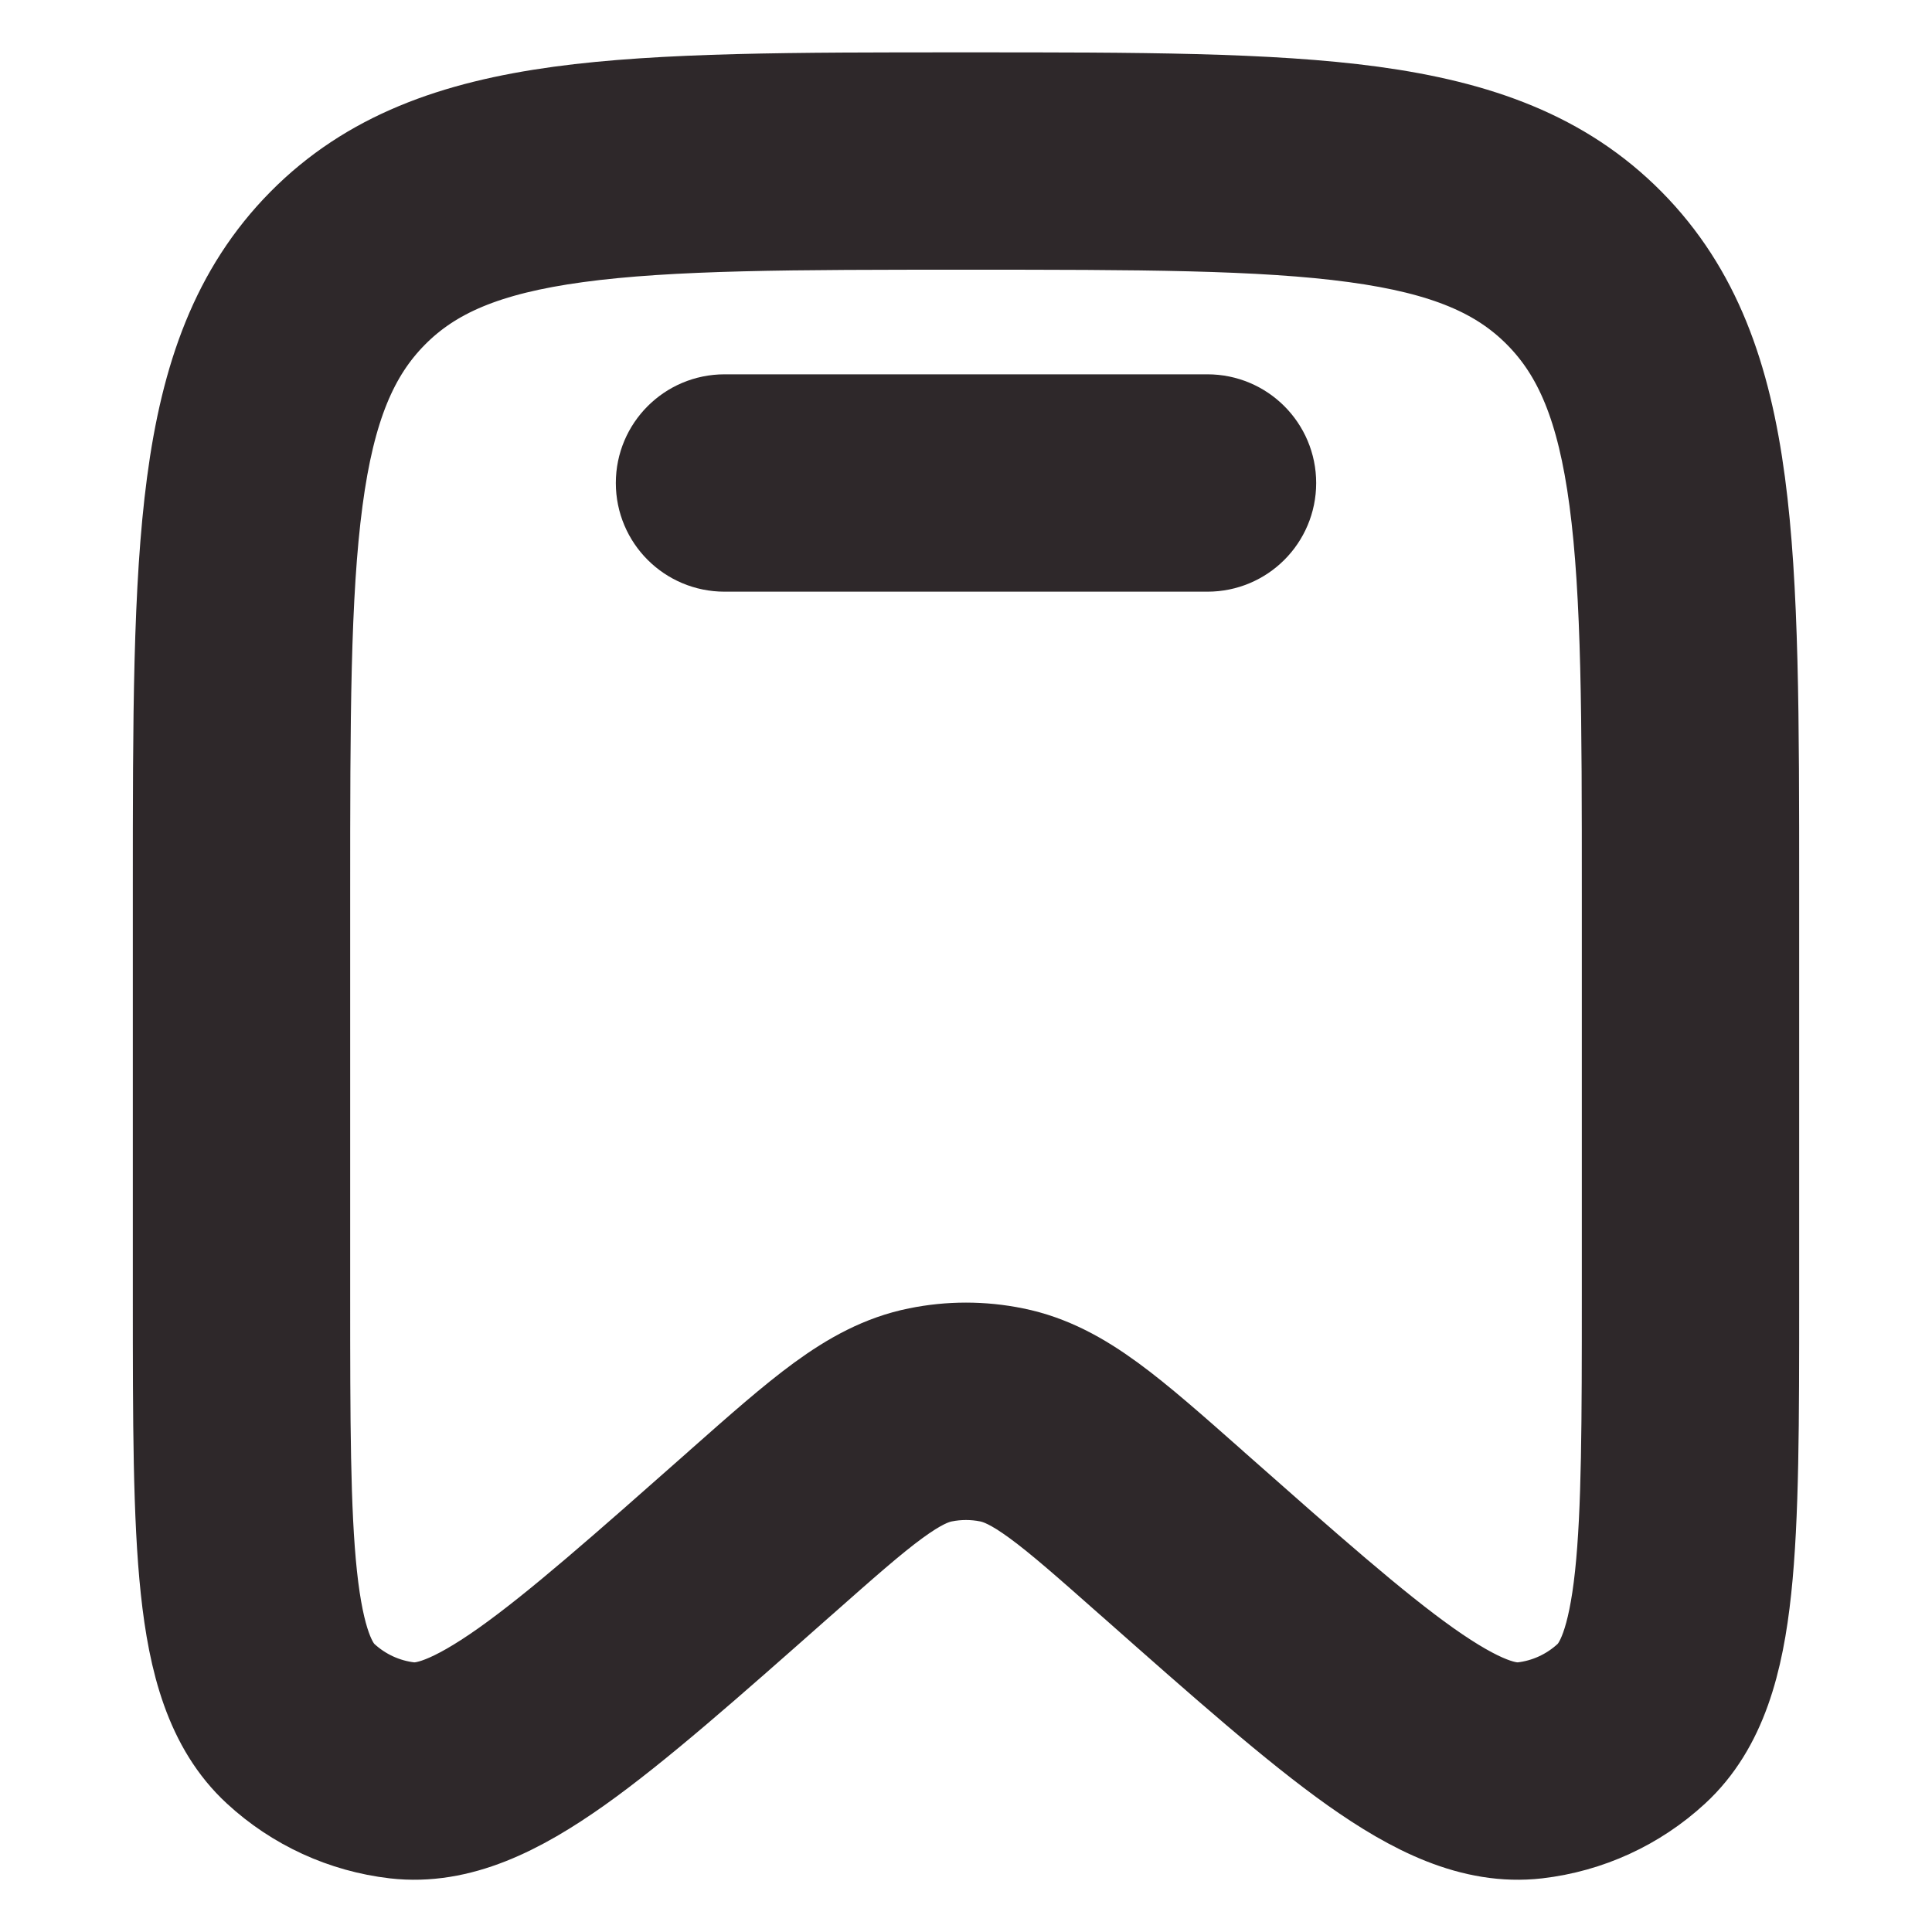
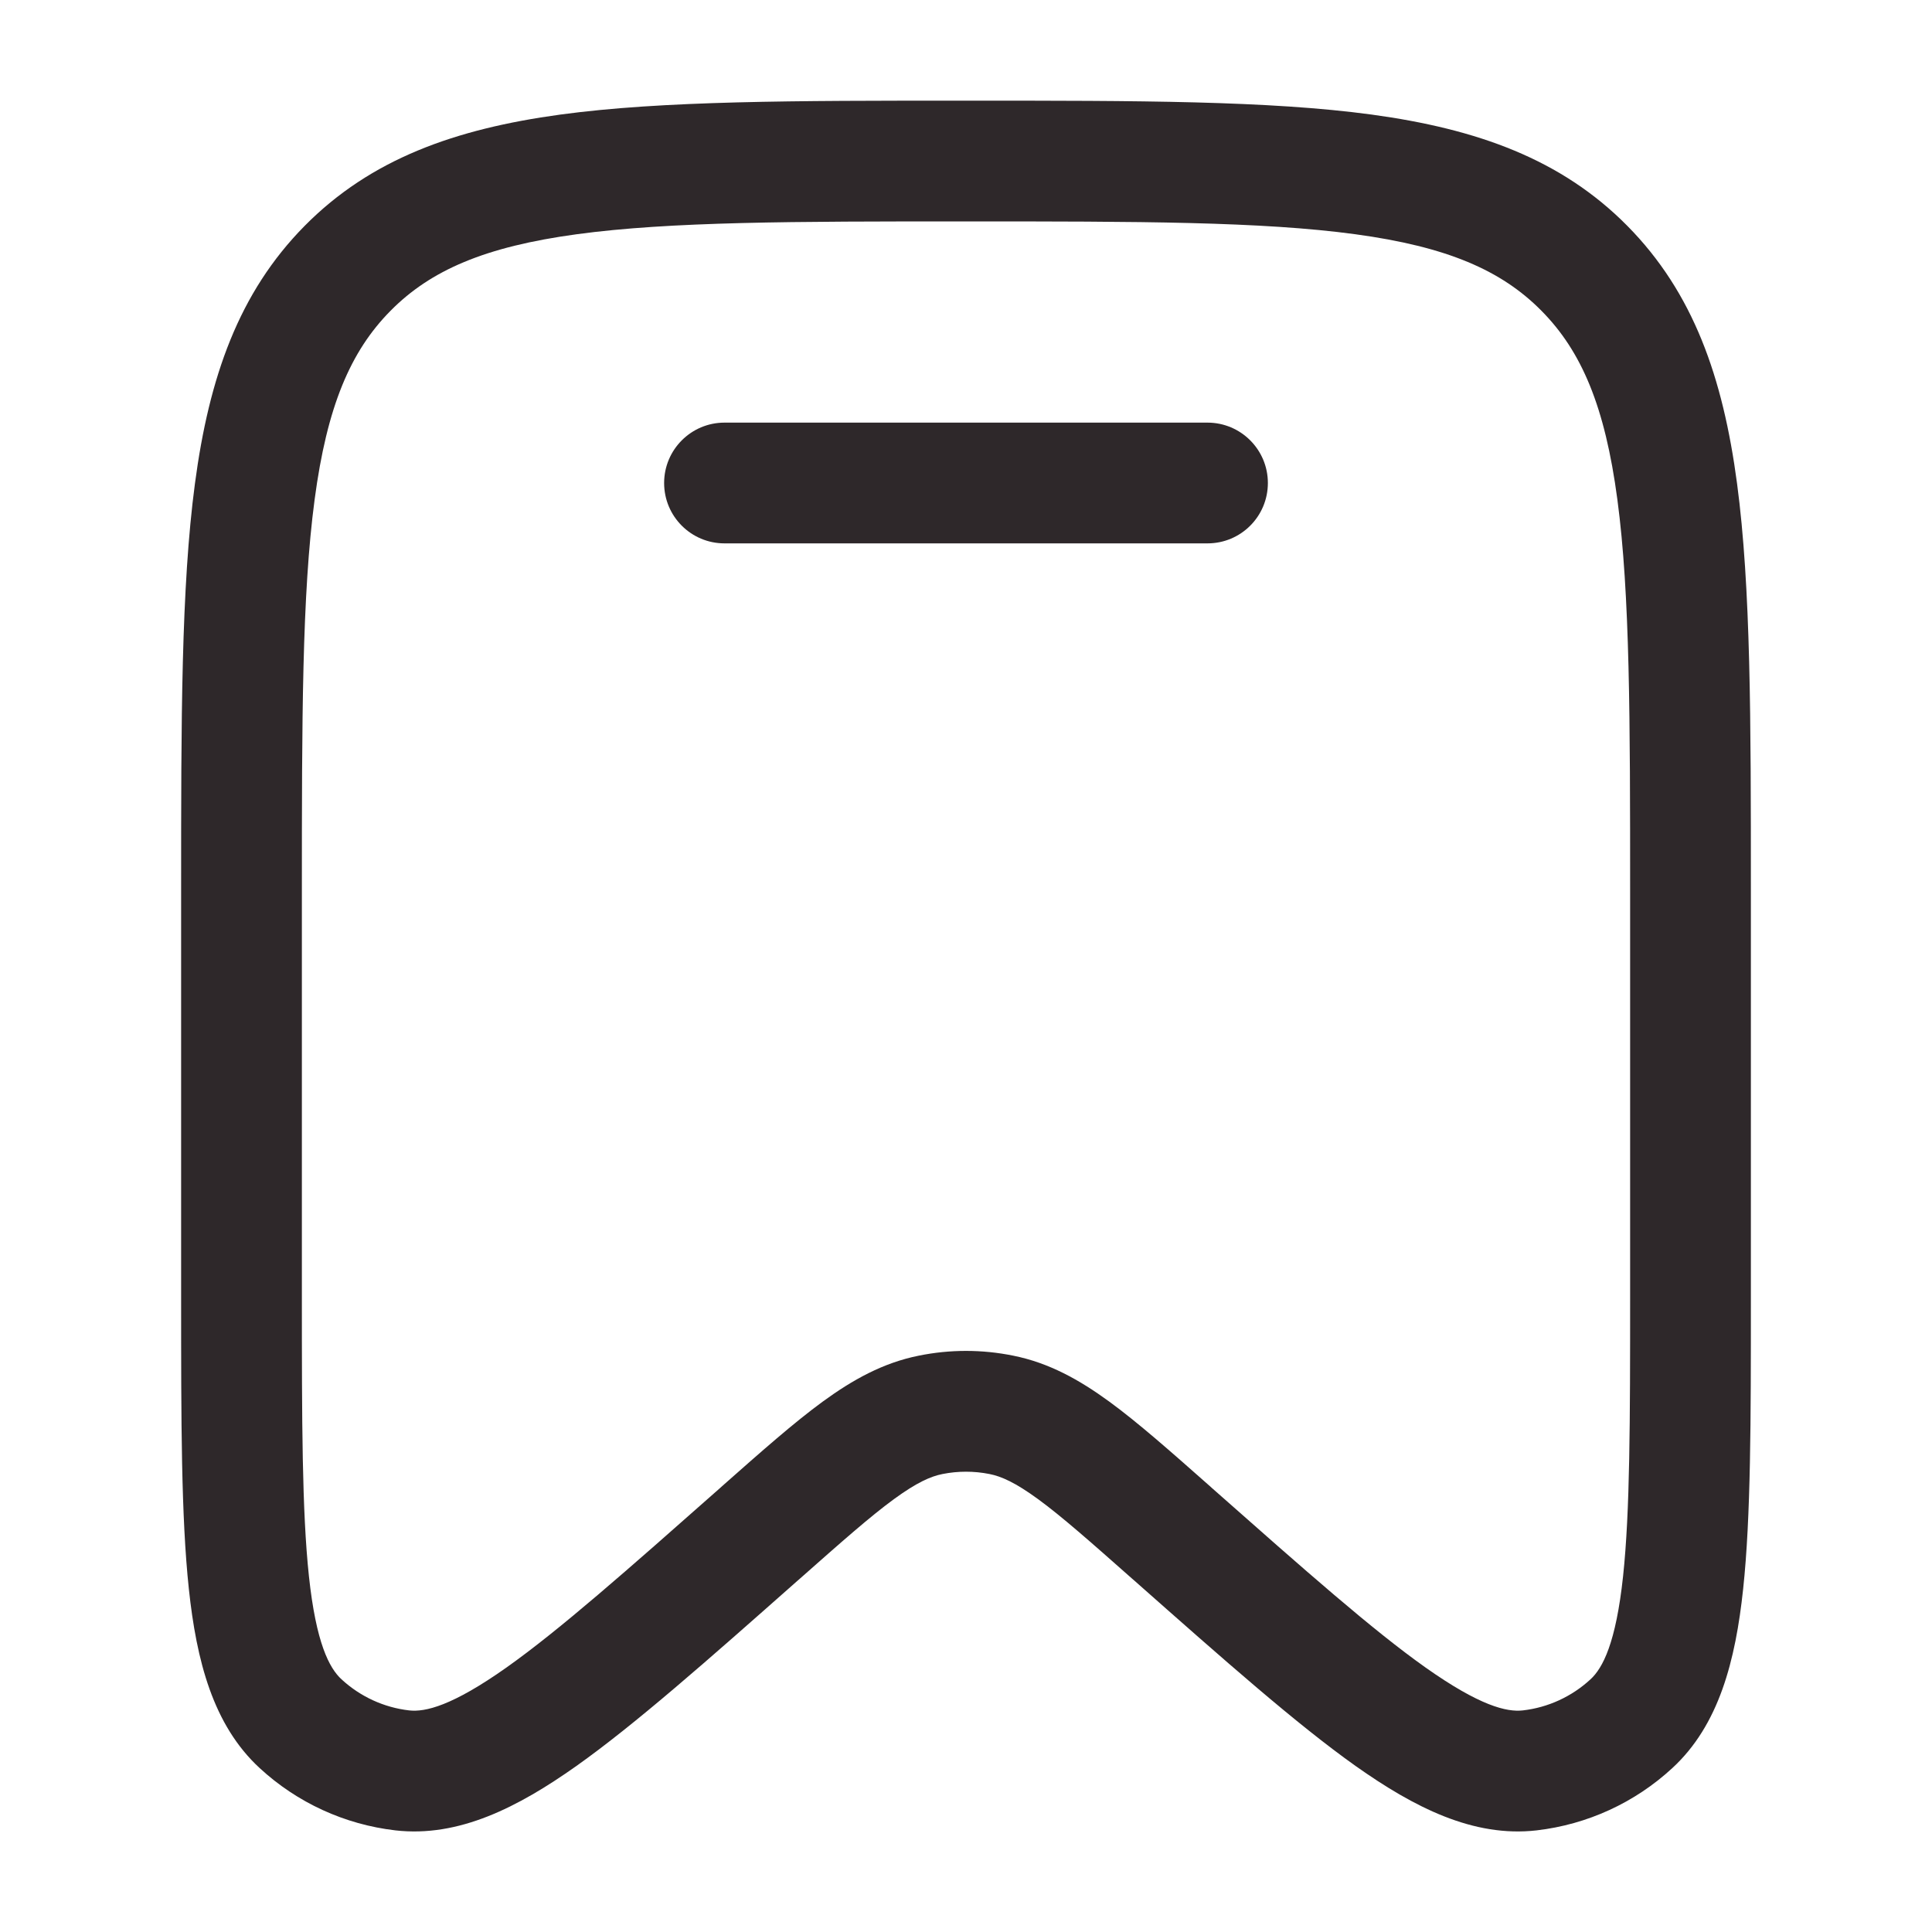
- <svg xmlns="http://www.w3.org/2000/svg" width="24" height="24" viewBox="0 0 20 20" stroke="#2E282A">
+ <svg xmlns="http://www.w3.org/2000/svg" width="24" height="24" viewBox="0 0 20 20">
  <path d="M7.5 4.375C7.155 4.375 6.875 4.655 6.875 5C6.875 5.346 7.155 5.625 7.5 5.625H12.5C12.845 5.625 13.125 5.346 13.125 5C13.125 4.655 12.845 4.375 12.5 4.375H7.5Z" fill="#2E282A" />
  <path fill-rule="evenodd" clip-rule="evenodd" d="M9.952 1.042C8.225 1.042 6.864 1.042 5.801 1.186C4.709 1.335 3.838 1.646 3.154 2.338C2.471 3.029 2.164 3.906 2.018 5.006C1.875 6.08 1.875 7.454 1.875 9.201V13.45C1.875 14.706 1.875 15.7 1.955 16.449C2.034 17.189 2.204 17.857 2.688 18.303C3.077 18.662 3.568 18.887 4.093 18.948C4.749 19.023 5.362 18.709 5.966 18.282C6.576 17.849 7.317 17.194 8.252 16.367L8.283 16.34C8.716 15.957 9.009 15.698 9.254 15.519C9.491 15.346 9.635 15.283 9.757 15.259C9.917 15.227 10.083 15.227 10.243 15.259C10.365 15.283 10.509 15.346 10.746 15.519C10.991 15.698 11.284 15.957 11.717 16.34L11.748 16.367C12.683 17.194 13.424 17.849 14.034 18.282C14.638 18.709 15.251 19.023 15.907 18.948C16.432 18.887 16.923 18.662 17.312 18.303C17.796 17.857 17.966 17.189 18.045 16.449C18.125 15.7 18.125 14.706 18.125 13.45V9.201C18.125 7.454 18.125 6.08 17.982 5.006C17.836 3.906 17.529 3.029 16.846 2.338C16.162 1.646 15.291 1.335 14.199 1.186C13.136 1.042 11.775 1.042 10.048 1.042H9.952ZM4.043 3.217C4.457 2.798 5.019 2.554 5.969 2.425C6.939 2.293 8.214 2.292 10 2.292C11.786 2.292 13.061 2.293 14.031 2.425C14.981 2.554 15.543 2.798 15.957 3.217C16.372 3.636 16.615 4.207 16.743 5.171C16.874 6.153 16.875 7.444 16.875 9.248V13.409C16.875 14.715 16.874 15.642 16.802 16.317C16.728 17.008 16.592 17.267 16.465 17.384C16.27 17.564 16.025 17.676 15.765 17.706C15.598 17.725 15.32 17.66 14.757 17.262C14.208 16.873 13.518 16.263 12.546 15.404L12.524 15.384C12.118 15.025 11.781 14.727 11.484 14.51C11.173 14.283 10.859 14.108 10.49 14.034C10.166 13.968 9.834 13.968 9.51 14.034C9.141 14.108 8.827 14.283 8.516 14.51C8.219 14.727 7.882 15.025 7.476 15.384L7.454 15.404C6.482 16.263 5.792 16.873 5.243 17.262C4.68 17.66 4.402 17.725 4.235 17.706C3.975 17.676 3.73 17.564 3.535 17.384C3.408 17.267 3.272 17.008 3.198 16.317C3.126 15.642 3.125 14.715 3.125 13.409V9.248C3.125 7.444 3.126 6.153 3.257 5.171C3.385 4.207 3.628 3.636 4.043 3.217Z" fill="#2E282A" />
</svg>
